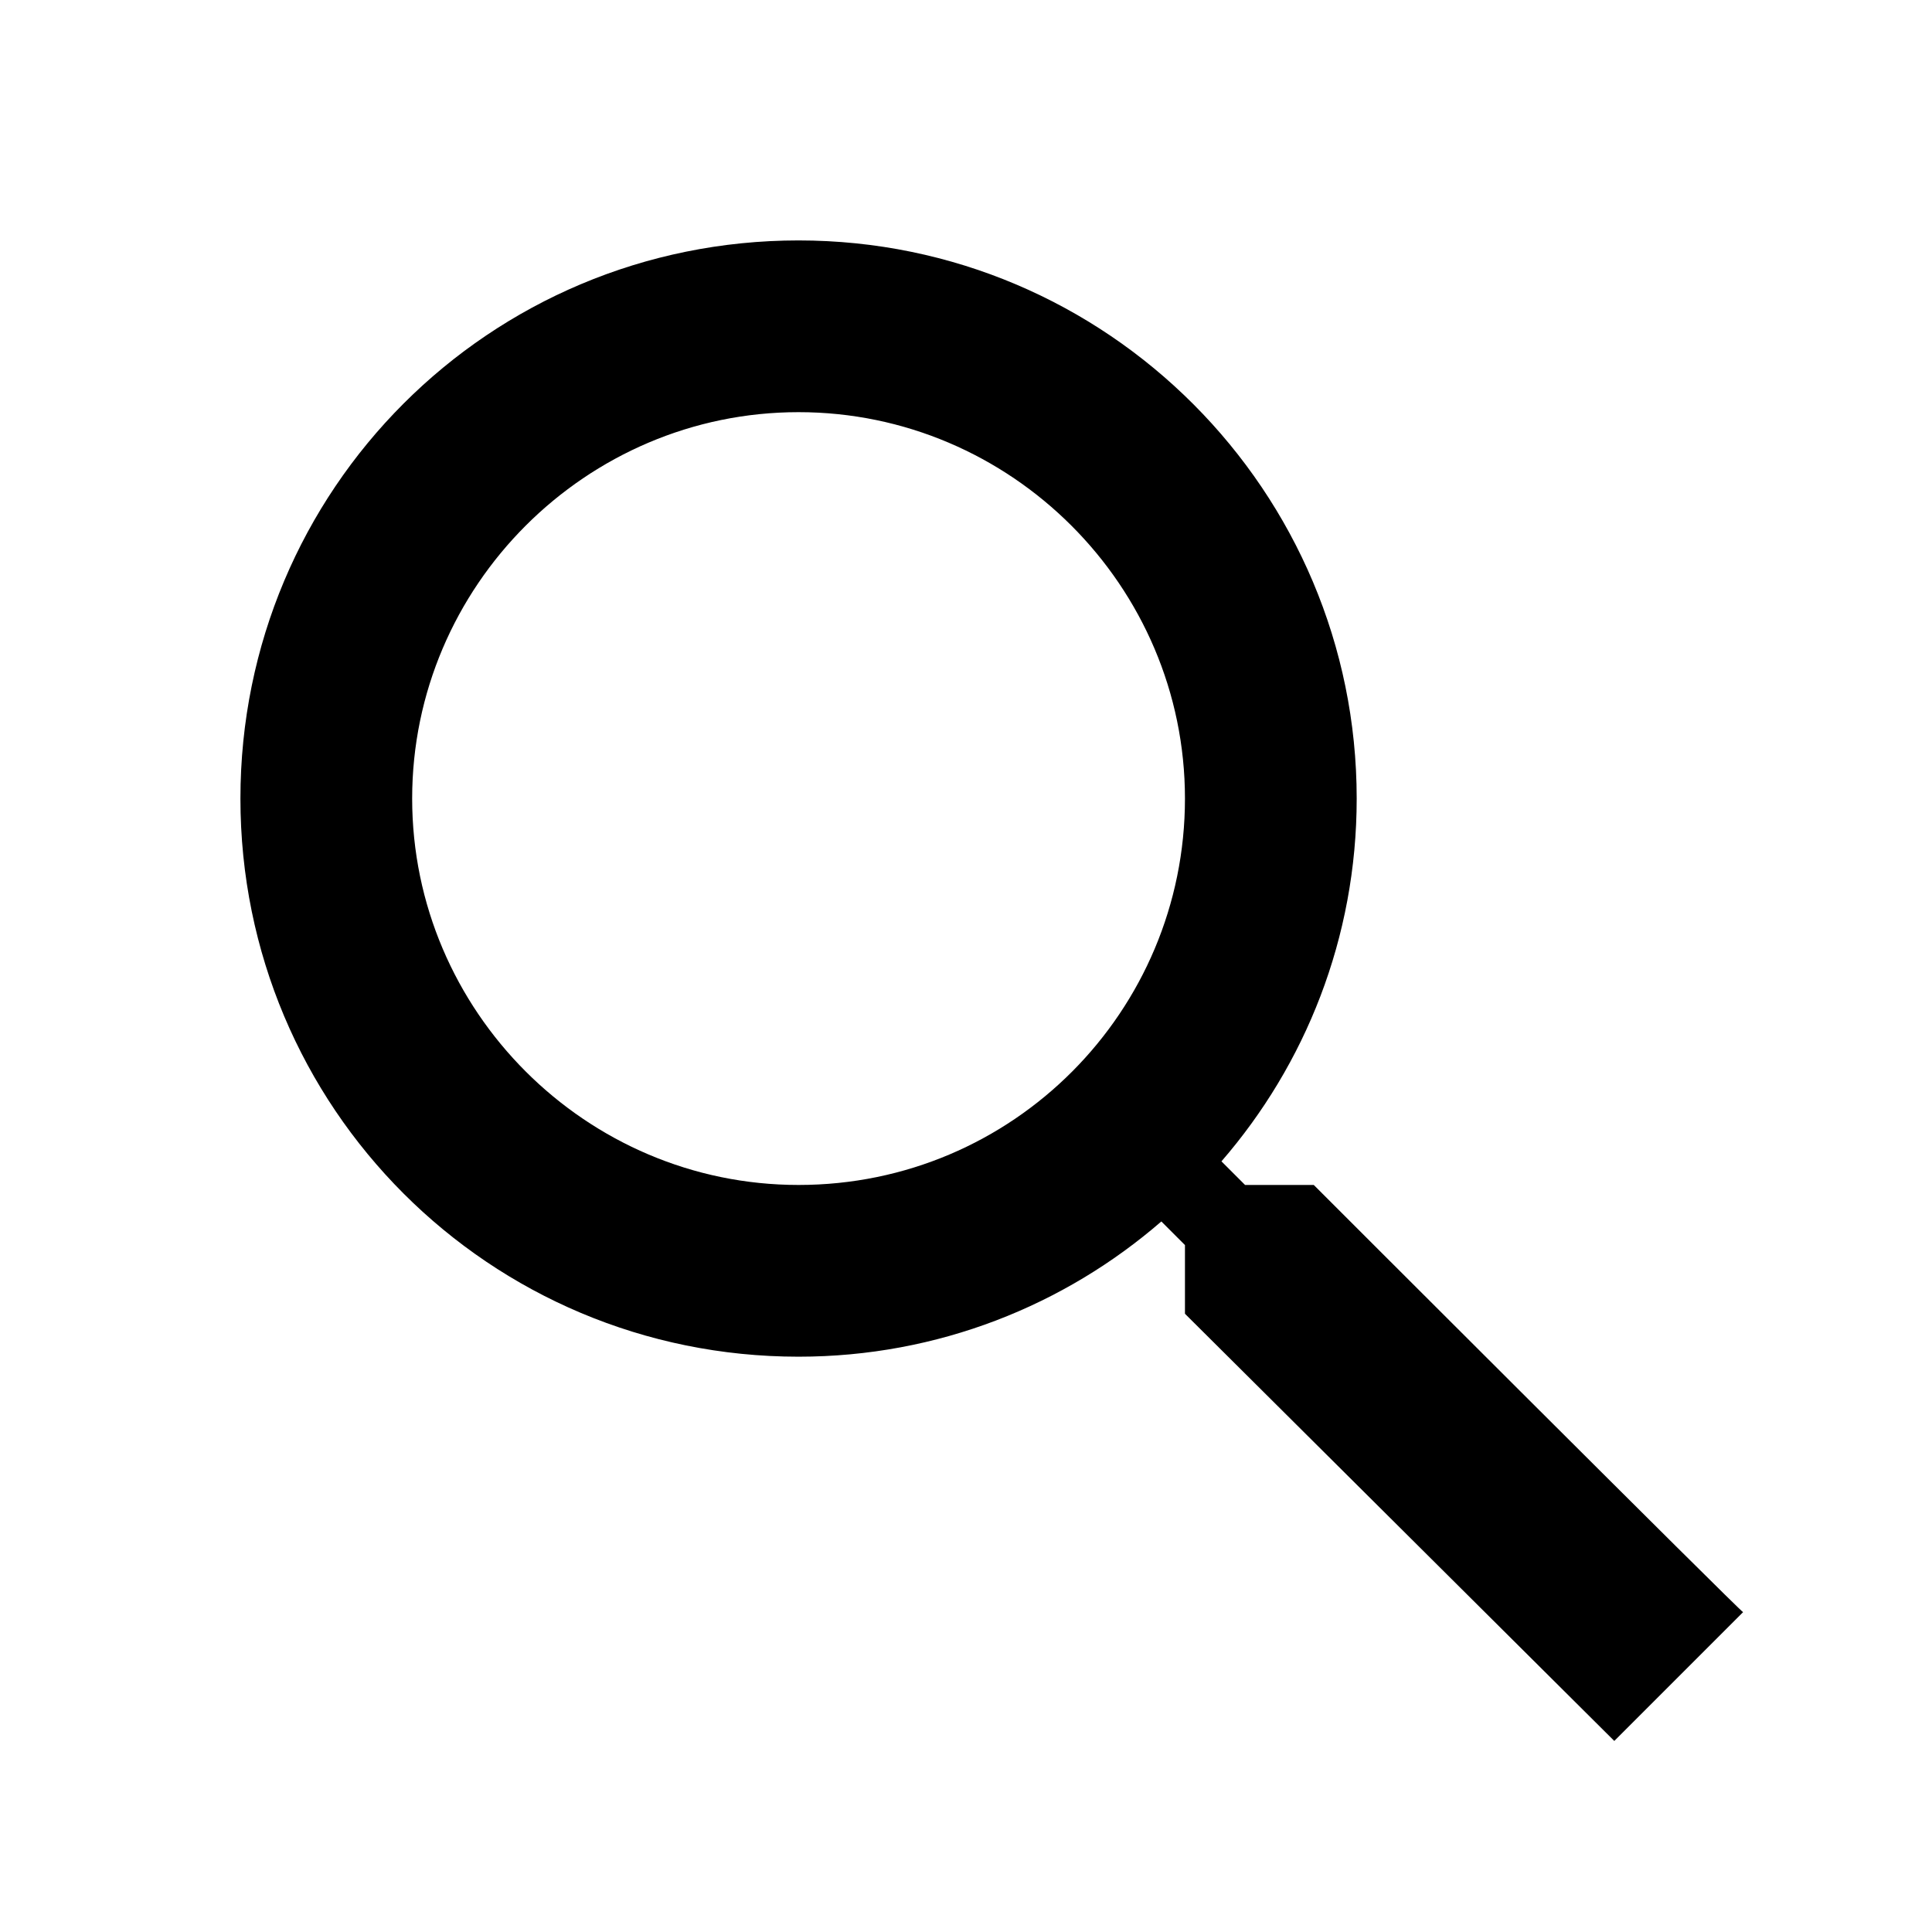
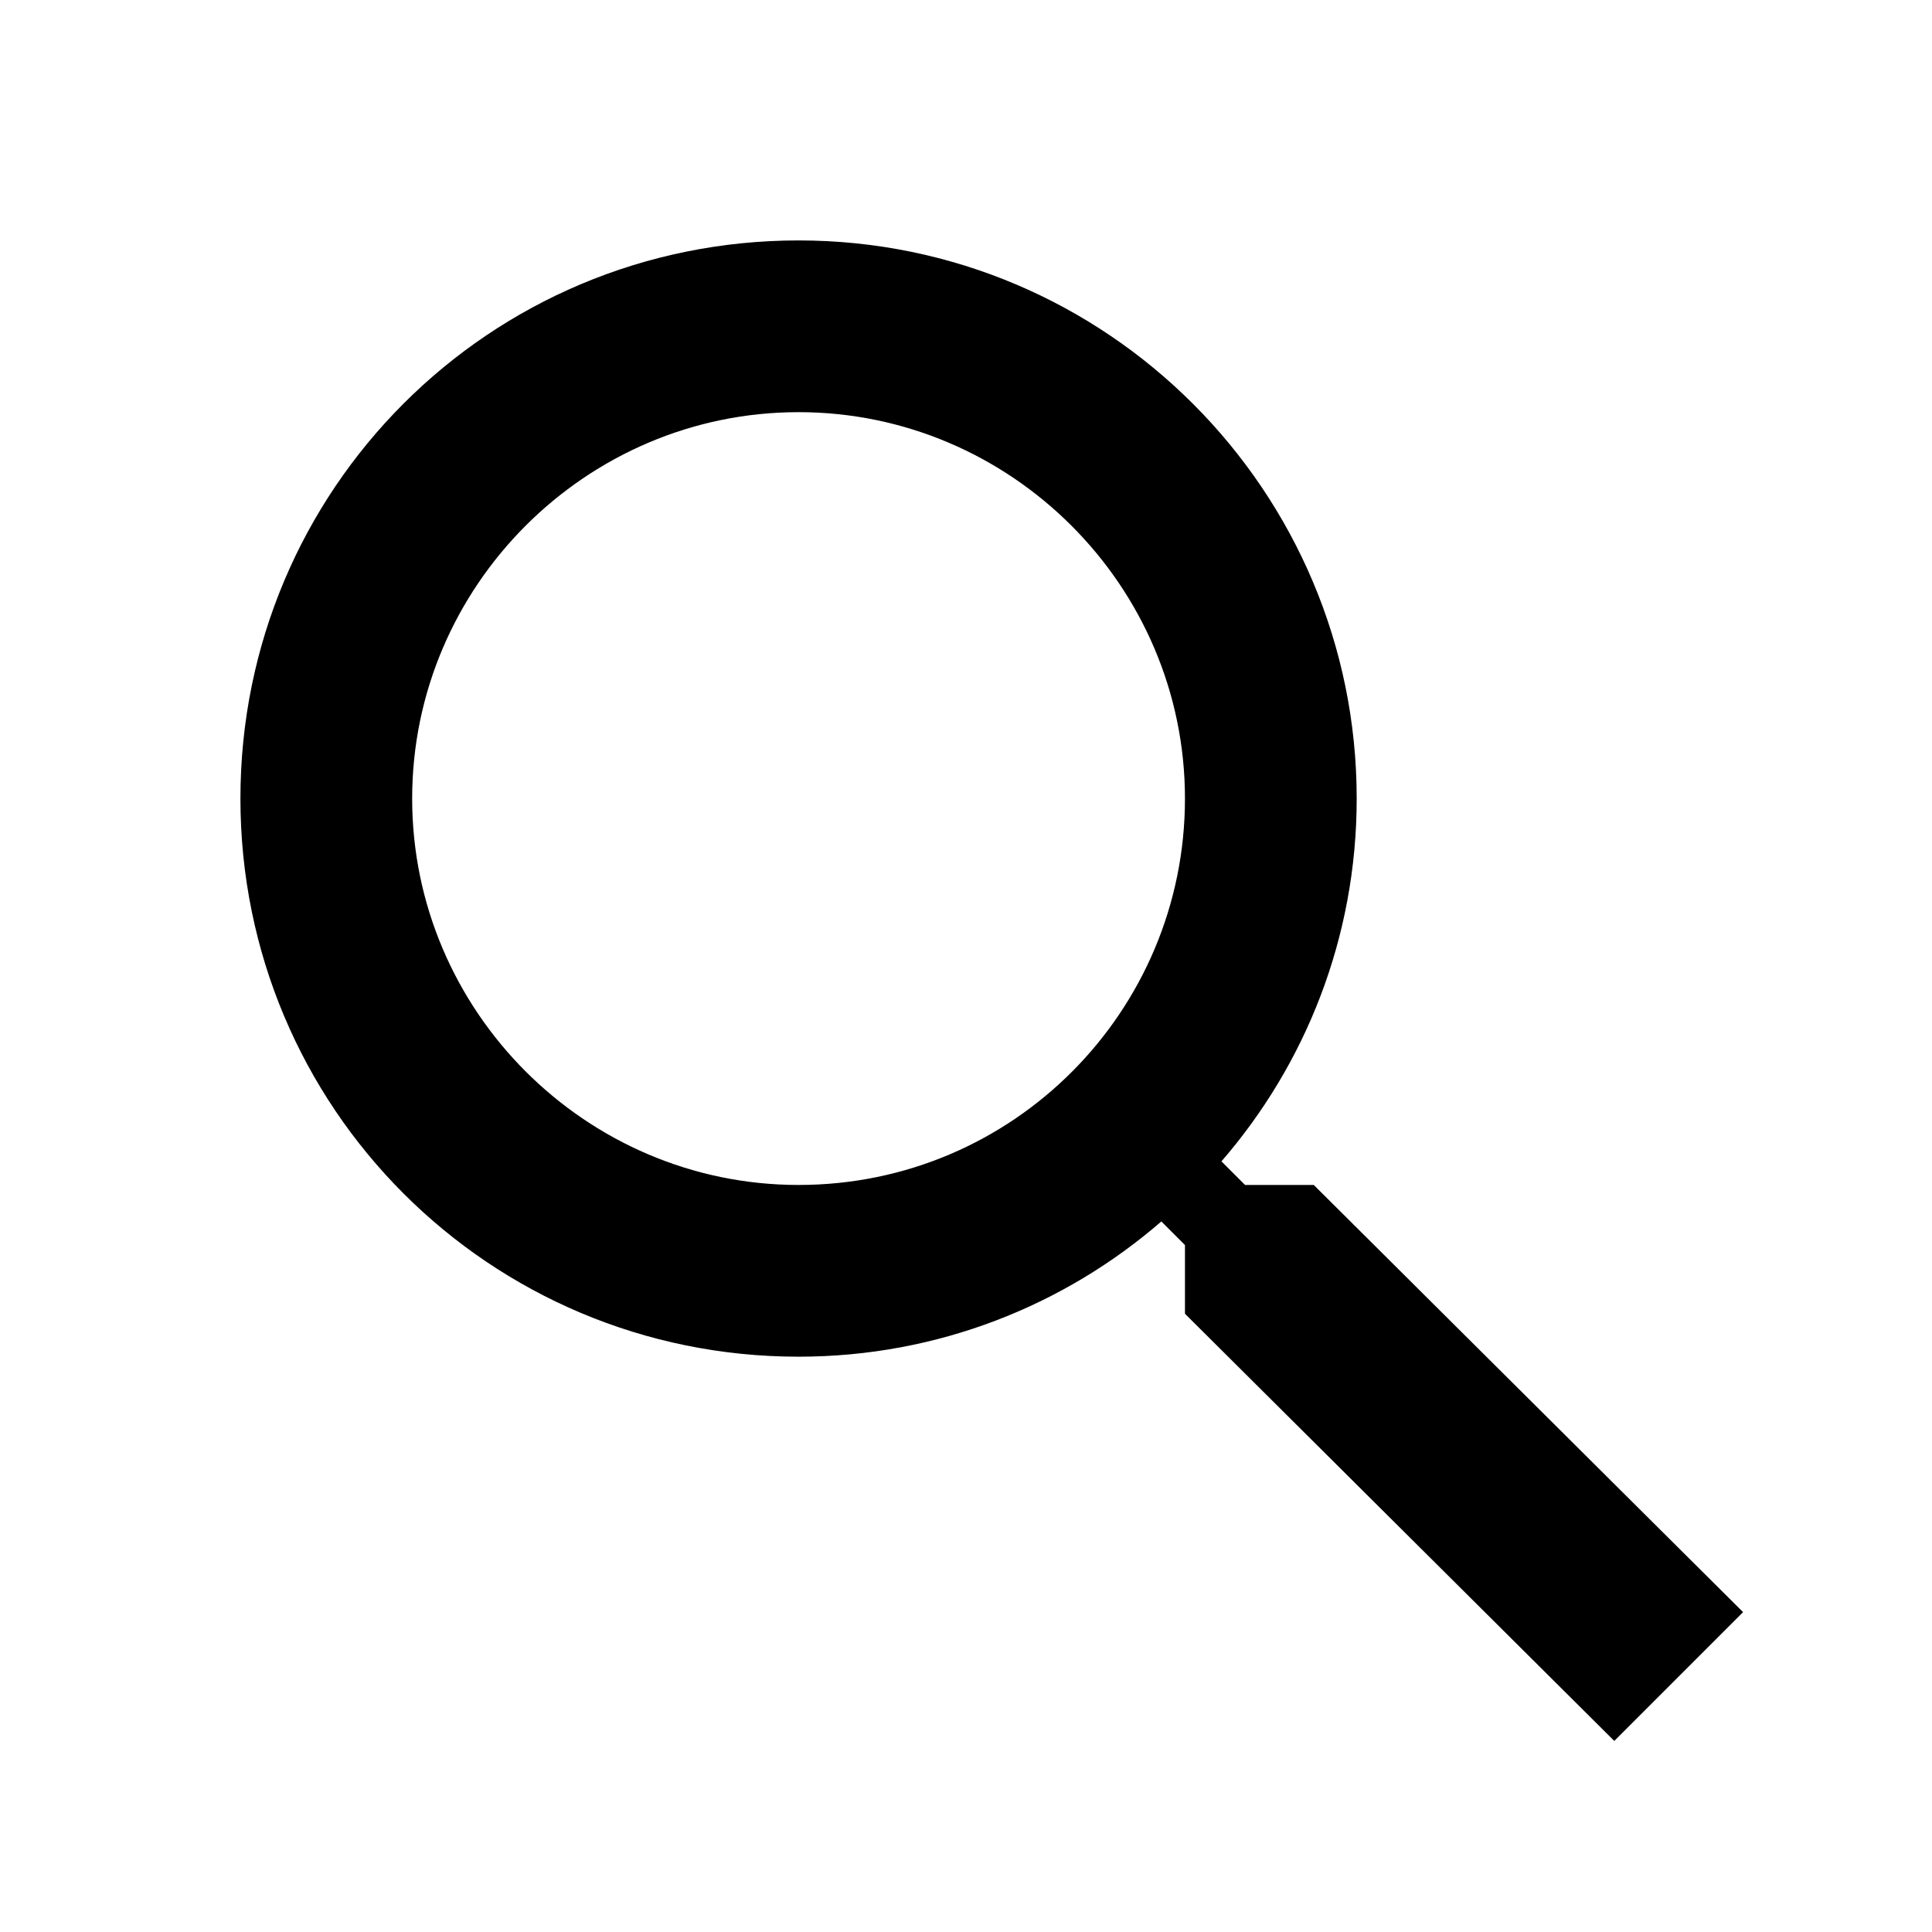
<svg xmlns="http://www.w3.org/2000/svg" version="1.1" id="icons" x="0px" y="0px" viewBox="0 0 90 90" enable-background="new 0 0 90 90" xml:space="preserve">
-   <path d="M61.2,55.2H58l-1.1-1.1c3.9-4.5,6.3-10.4,6.3-16.9c0-14.3-11.6-26-26-26s-26,11.6-26,26s11.6,26,26,26  c6.5,0,12.4-2.4,16.9-6.3l1.1,1.1v3.2l20,19.9l6-6C81.2,75.2,61.2,55.2,61.2,55.2z M37.2,55.2c-9.9,0-18-8.1-18-18s8.1-18,18-18  s18,8.1,18,18S47.2,55.2,37.2,55.2z" />
+   <path d="M61.2,55.2H58l-1.1-1.1c3.9-4.5,6.3-10.4,6.3-16.9c0-14.3-11.6-26-26-26s-26,11.6-26,26s11.6,26,26,26  c6.5,0,12.4-2.4,16.9-6.3l1.1,1.1v3.2l20,19.9l6-6L61.2,55.2z M37.2,55.2c-9.9,0-18-8.1-18-18s8.1-18,18-18s18,8.1,18,18  S47.2,55.2,37.2,55.2z" />
</svg>
